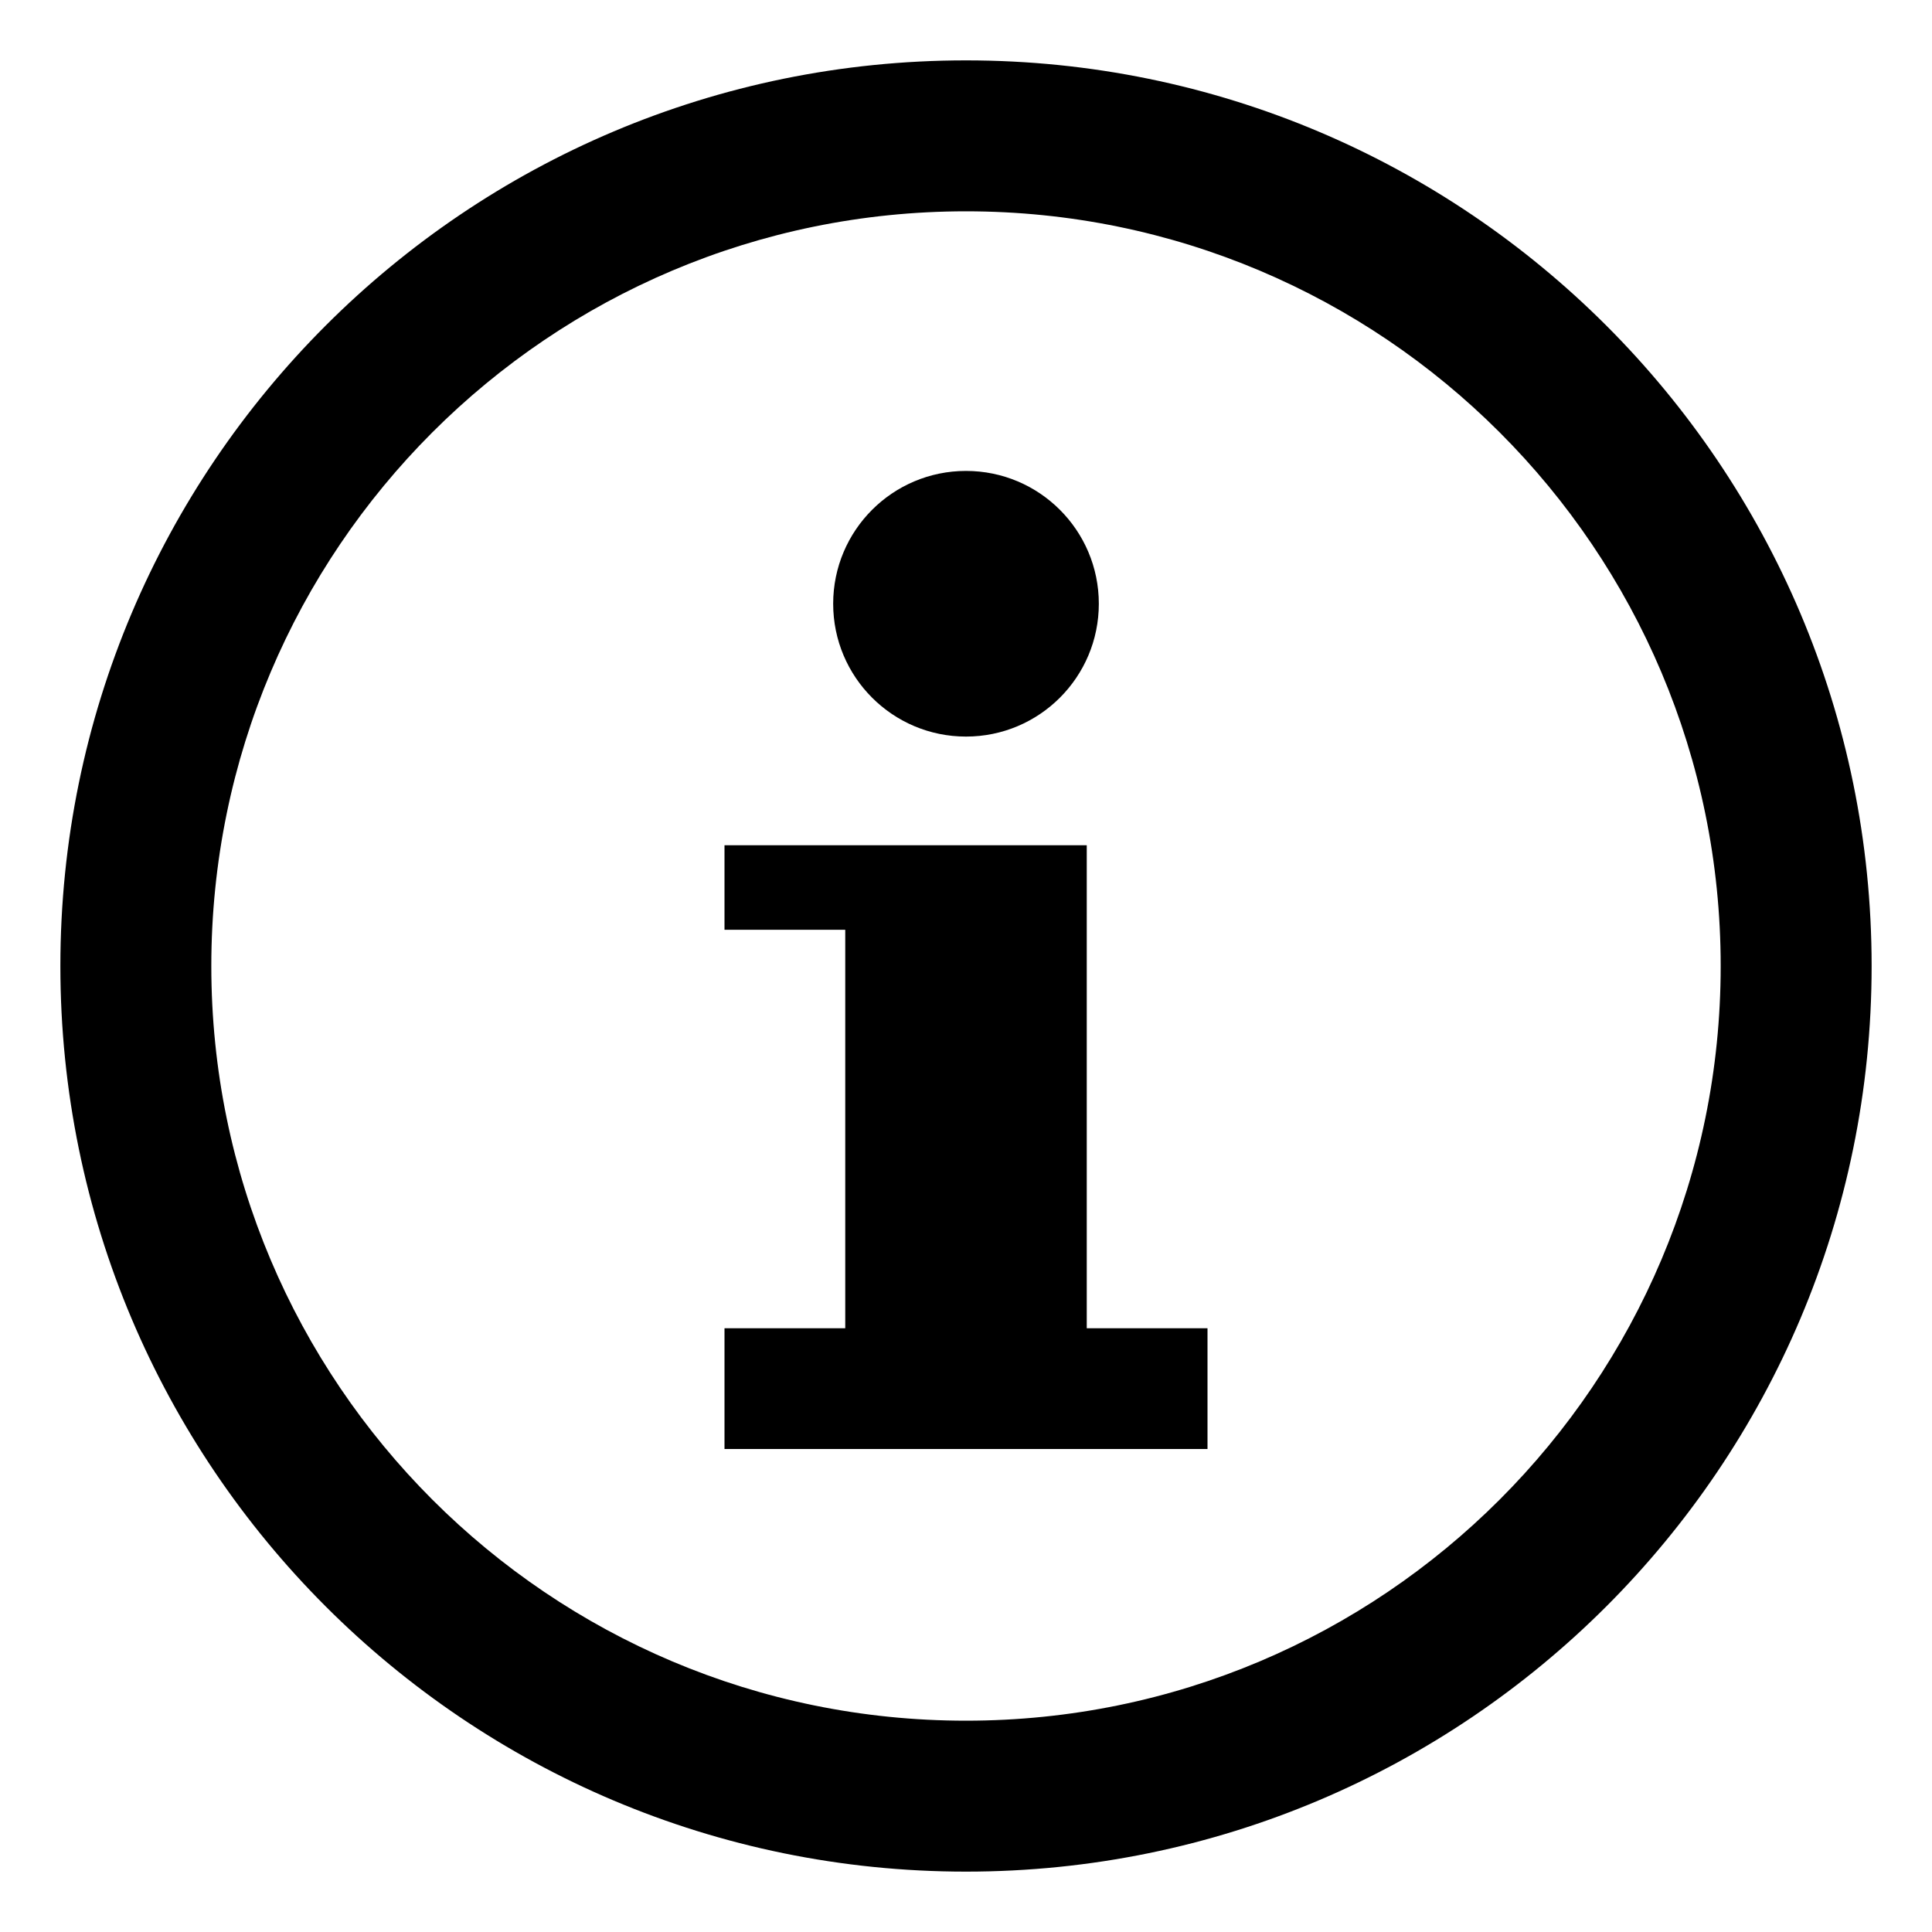
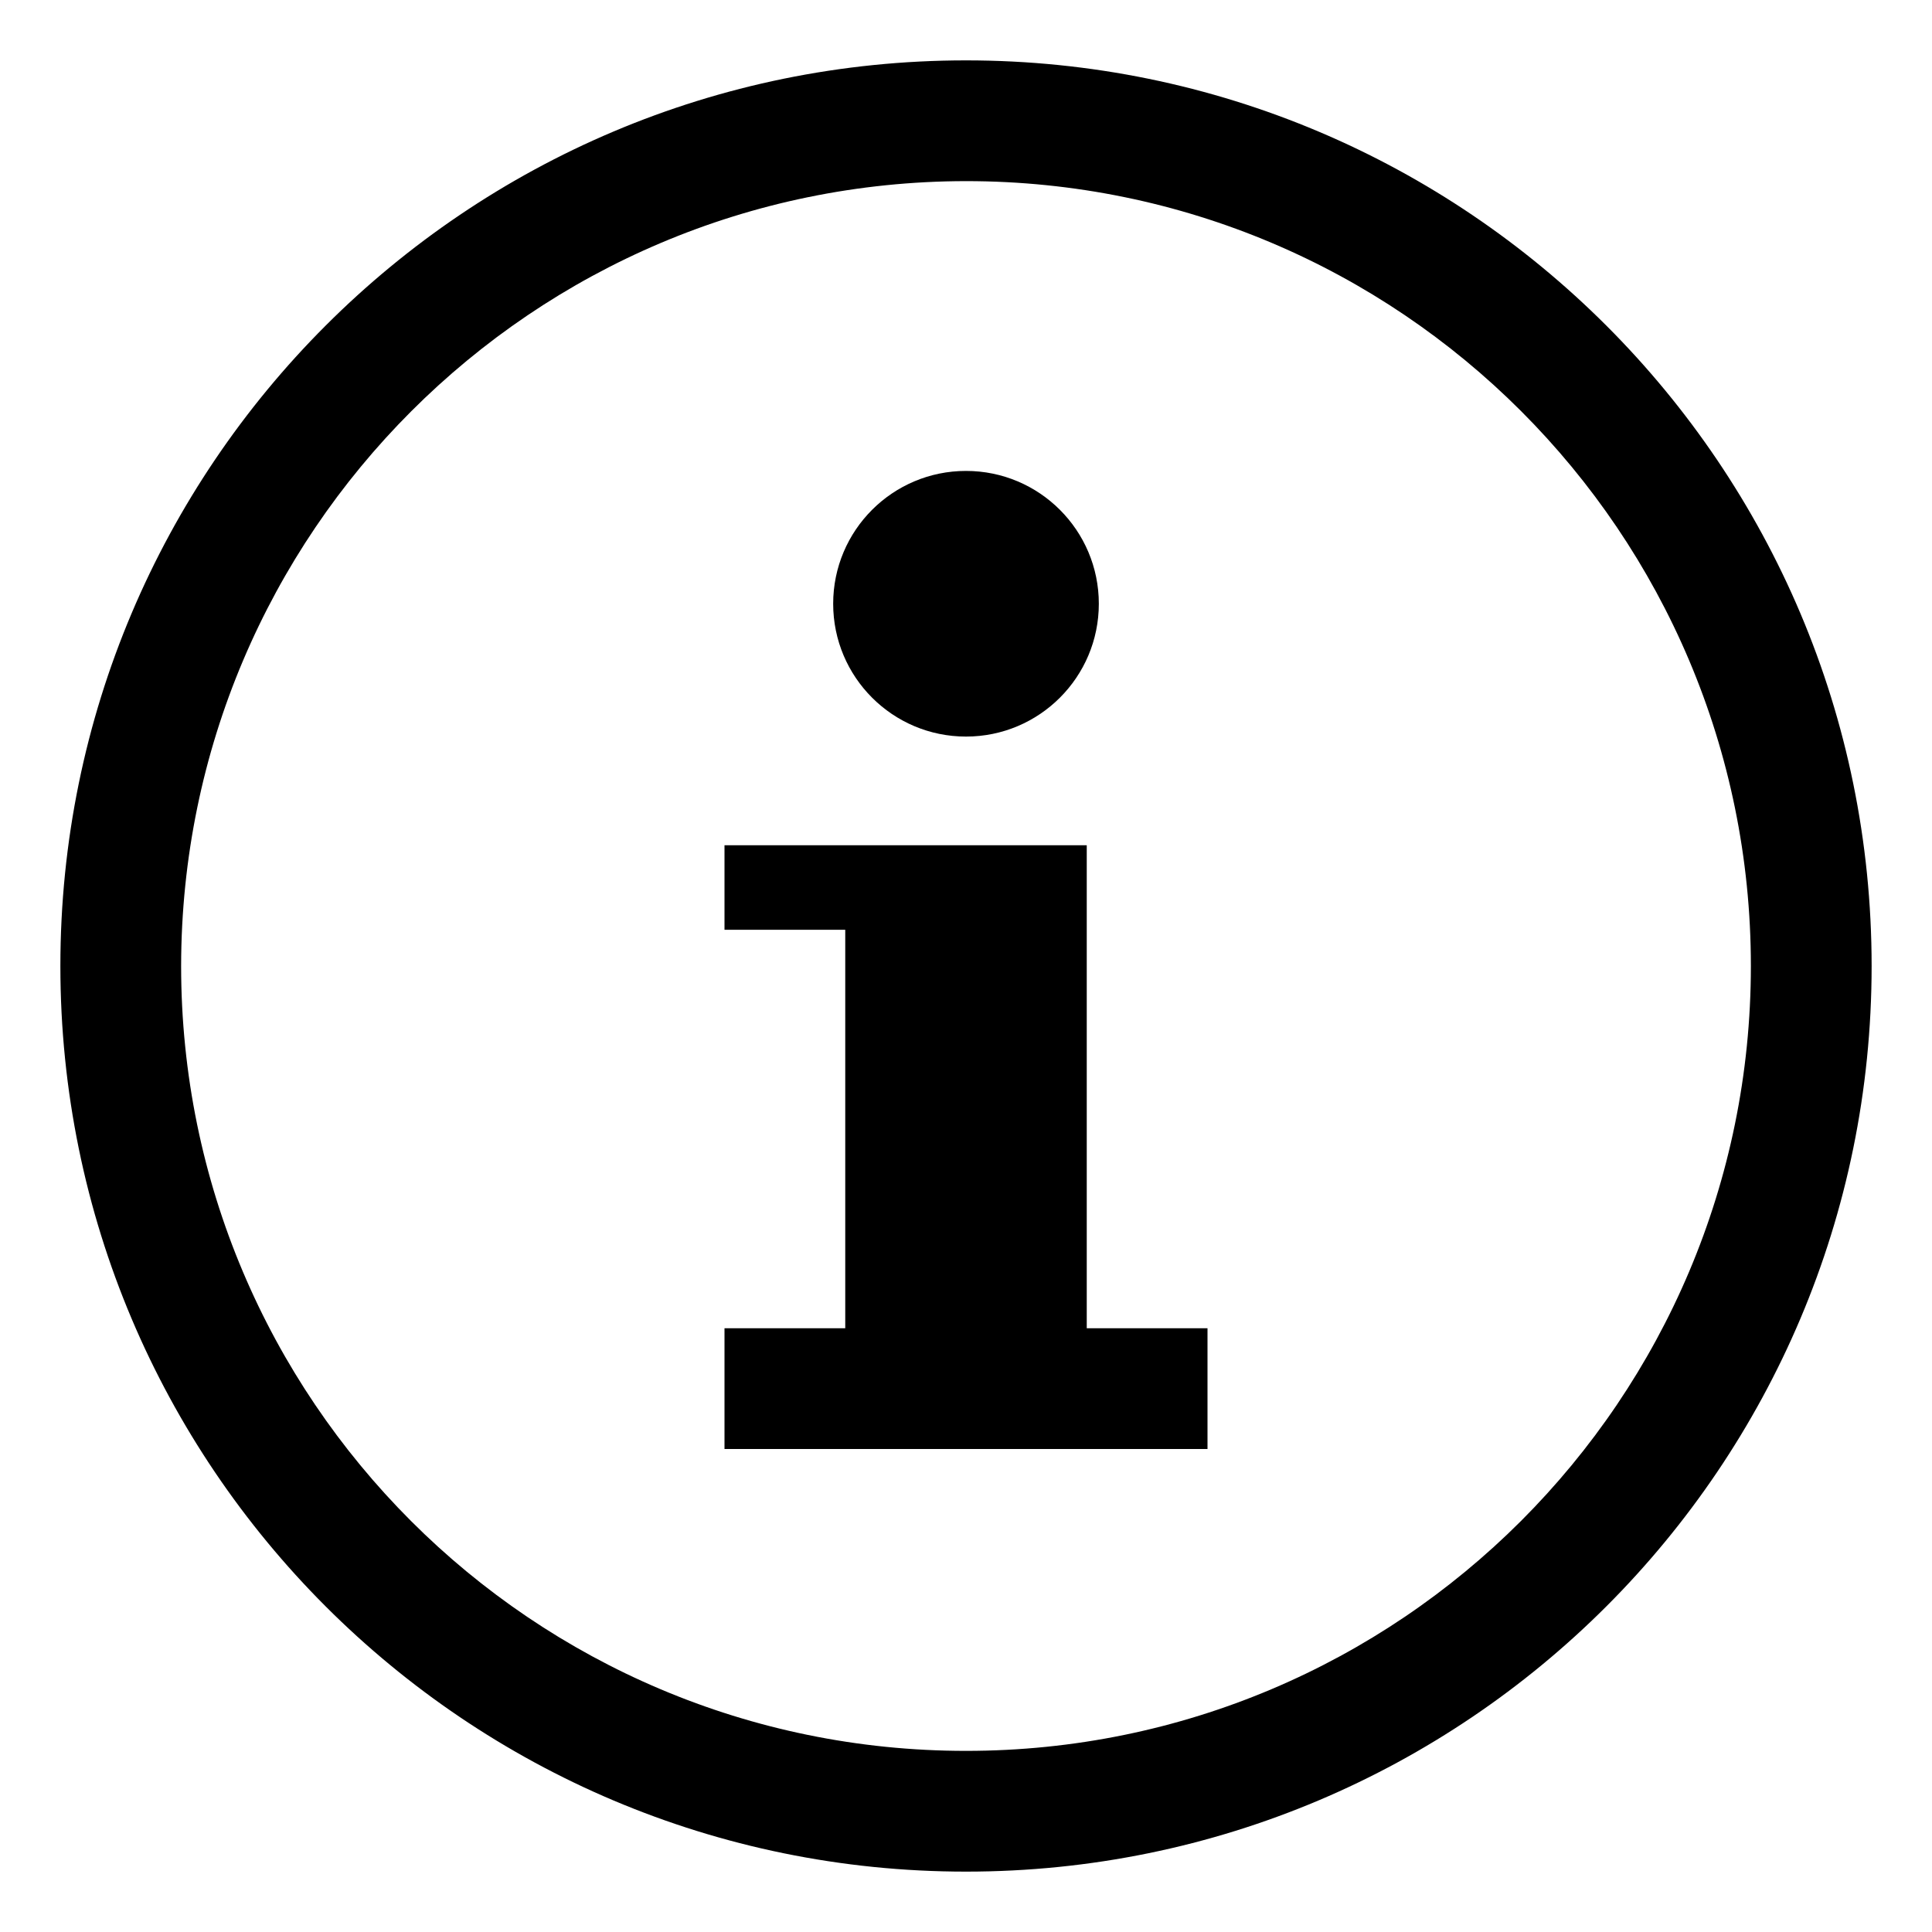
<svg xmlns="http://www.w3.org/2000/svg" viewBox="0 0 16 16">
  <g>
-     <path d="M8,.5A7.5,7.5,0,1,0,15.5,8,7.5,7.5,0,0,0,8,.5ZM8,14.25A6.25,6.25,0,1,1,14.25,8,6.25,6.25,0,0,1,8,14.25Z" />
-     <polygon points="9 11 9 7 6 7 6 7.7 7 7.7 7 11 6 11 6 12 10 12 10 11 9 11" />
-     <circle cx="8" cy="5" r="1.1" />
+     <g>
+       <polygon points="9 11 9 7 6 7 6 7.7 7 7.7 7 11 6 11 6 12 10 12 10 11 9 11" />
+       <circle cx="8" cy="5" r="1.1" />
+     </g>
+     <path d="M8,1.5A6.5,6.5,0,1,1,1.5,8,6.507,6.507,0,0,1,8,1.5m0-1A7.5,7.5,0,1,0,15.5,8,7.5,7.5,0,0,0,8,.5Z" />
  </g>
</svg>
